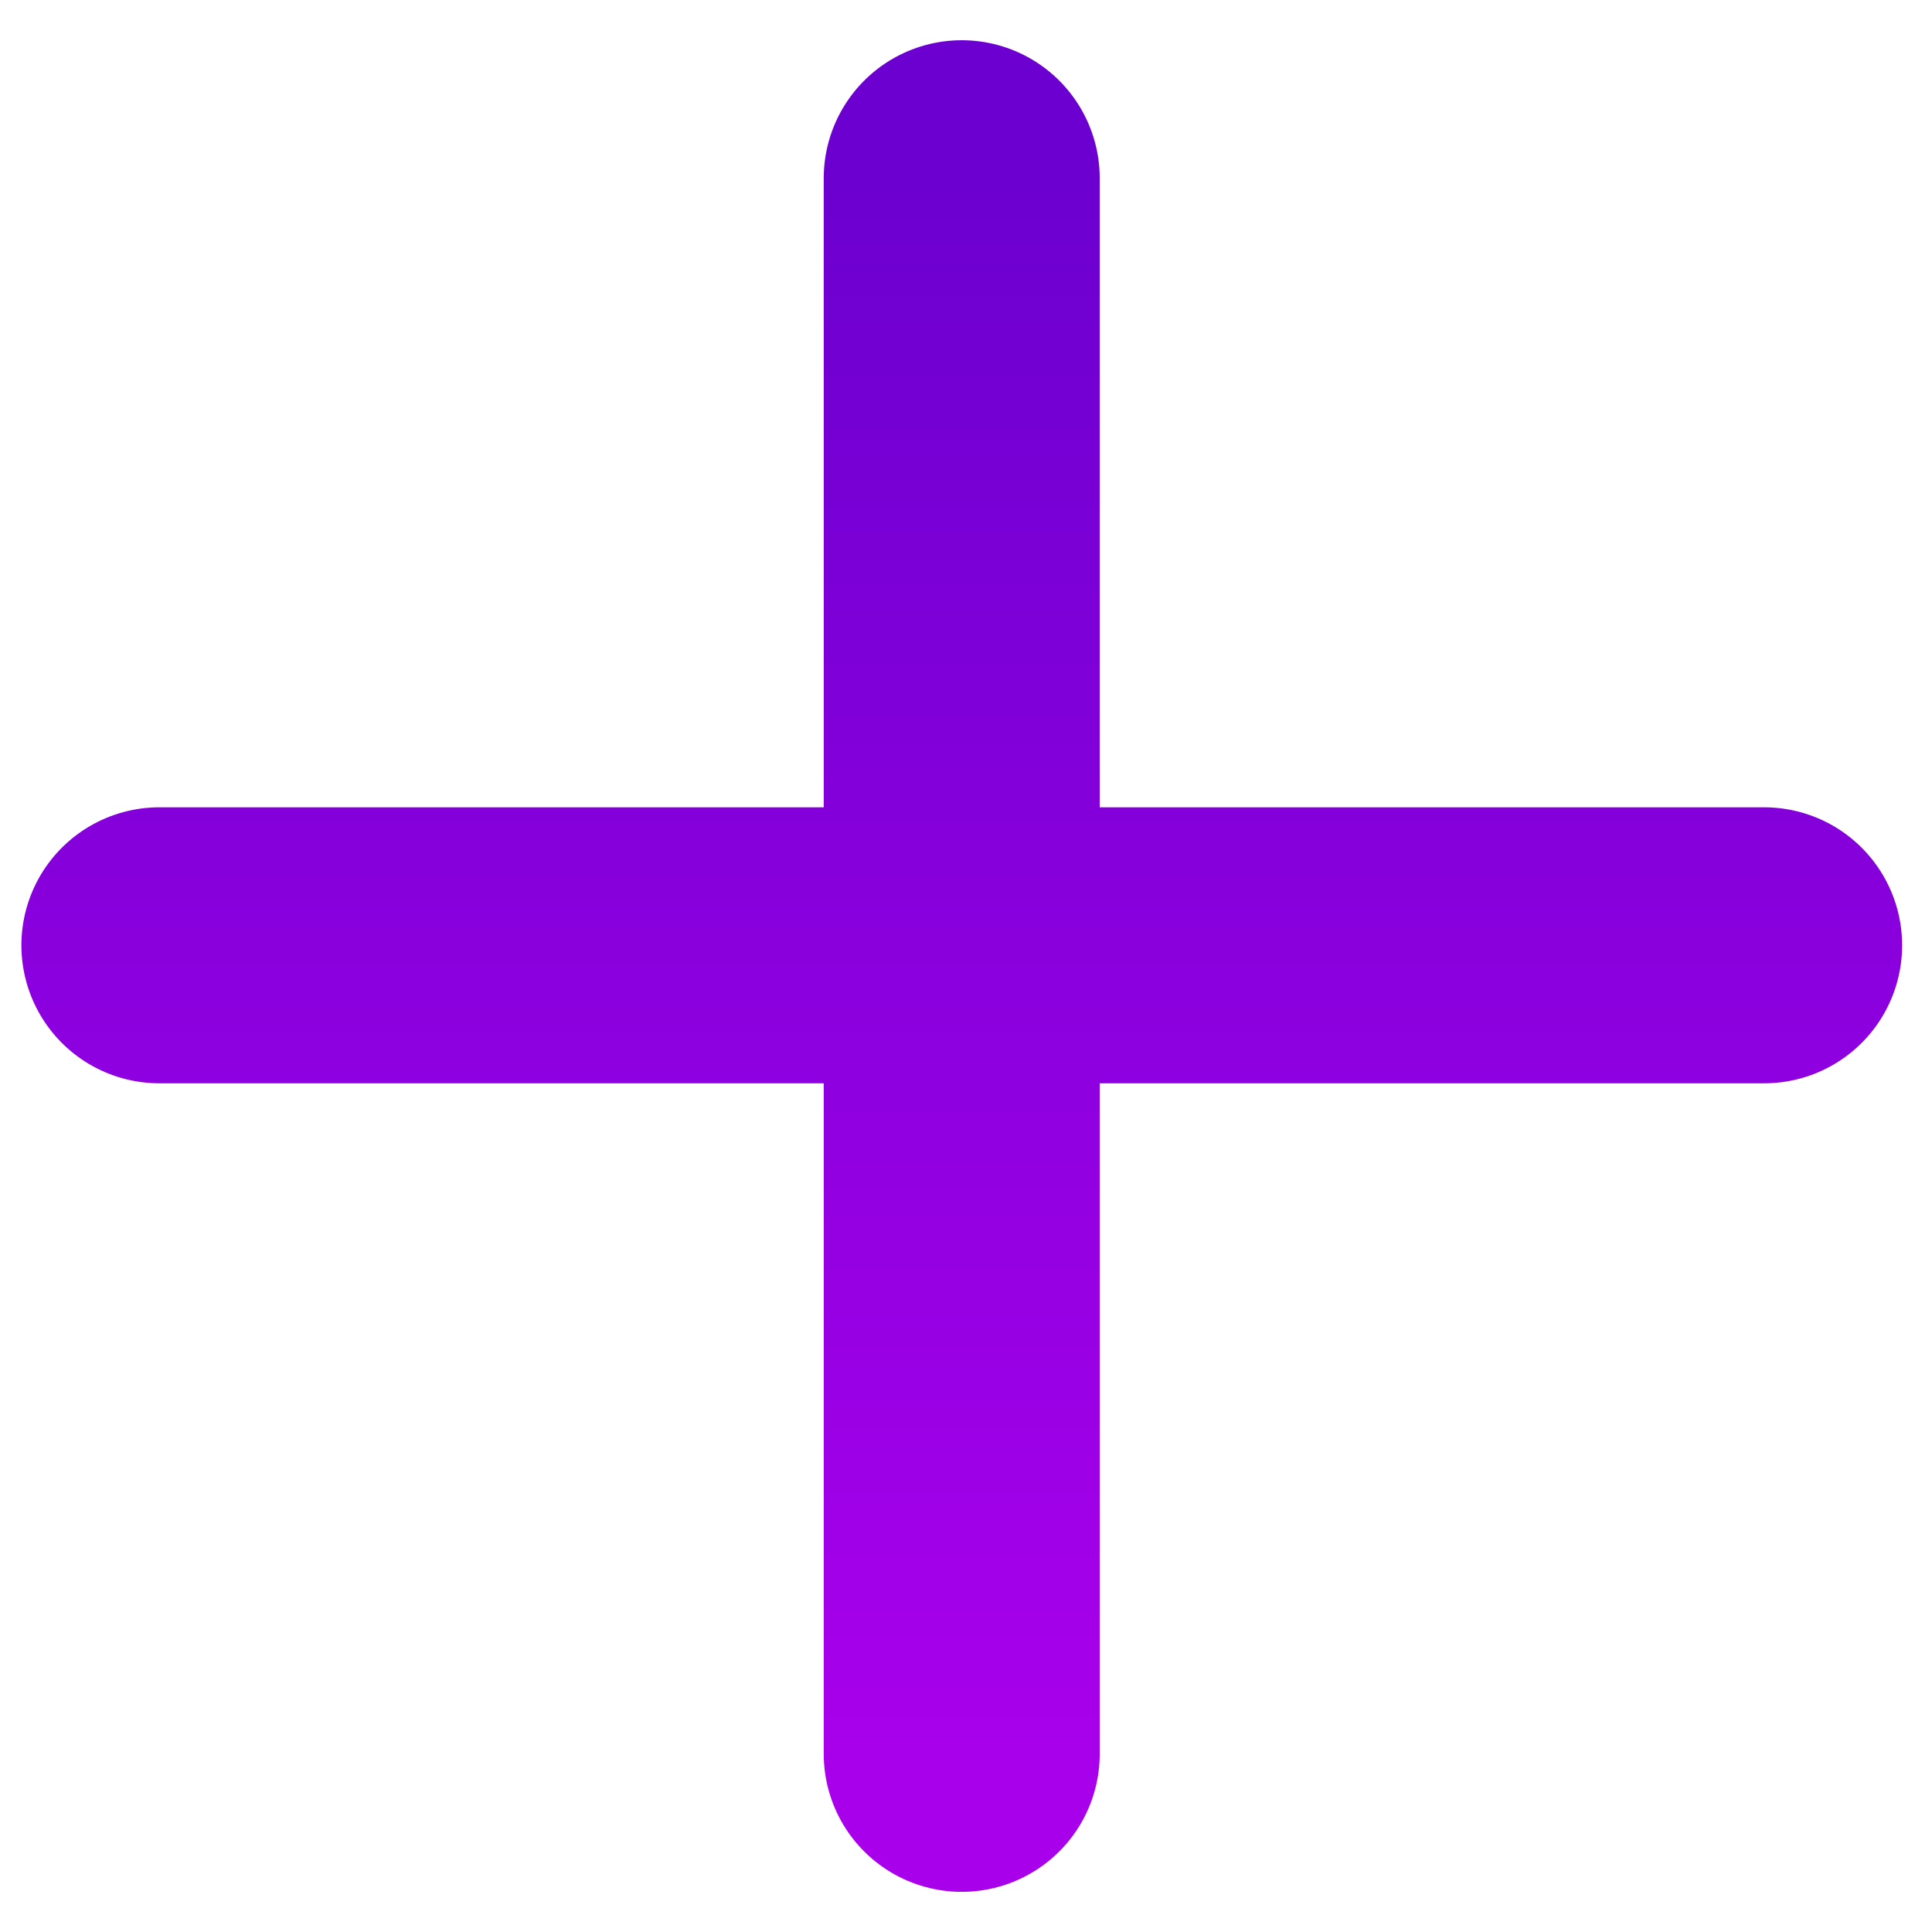
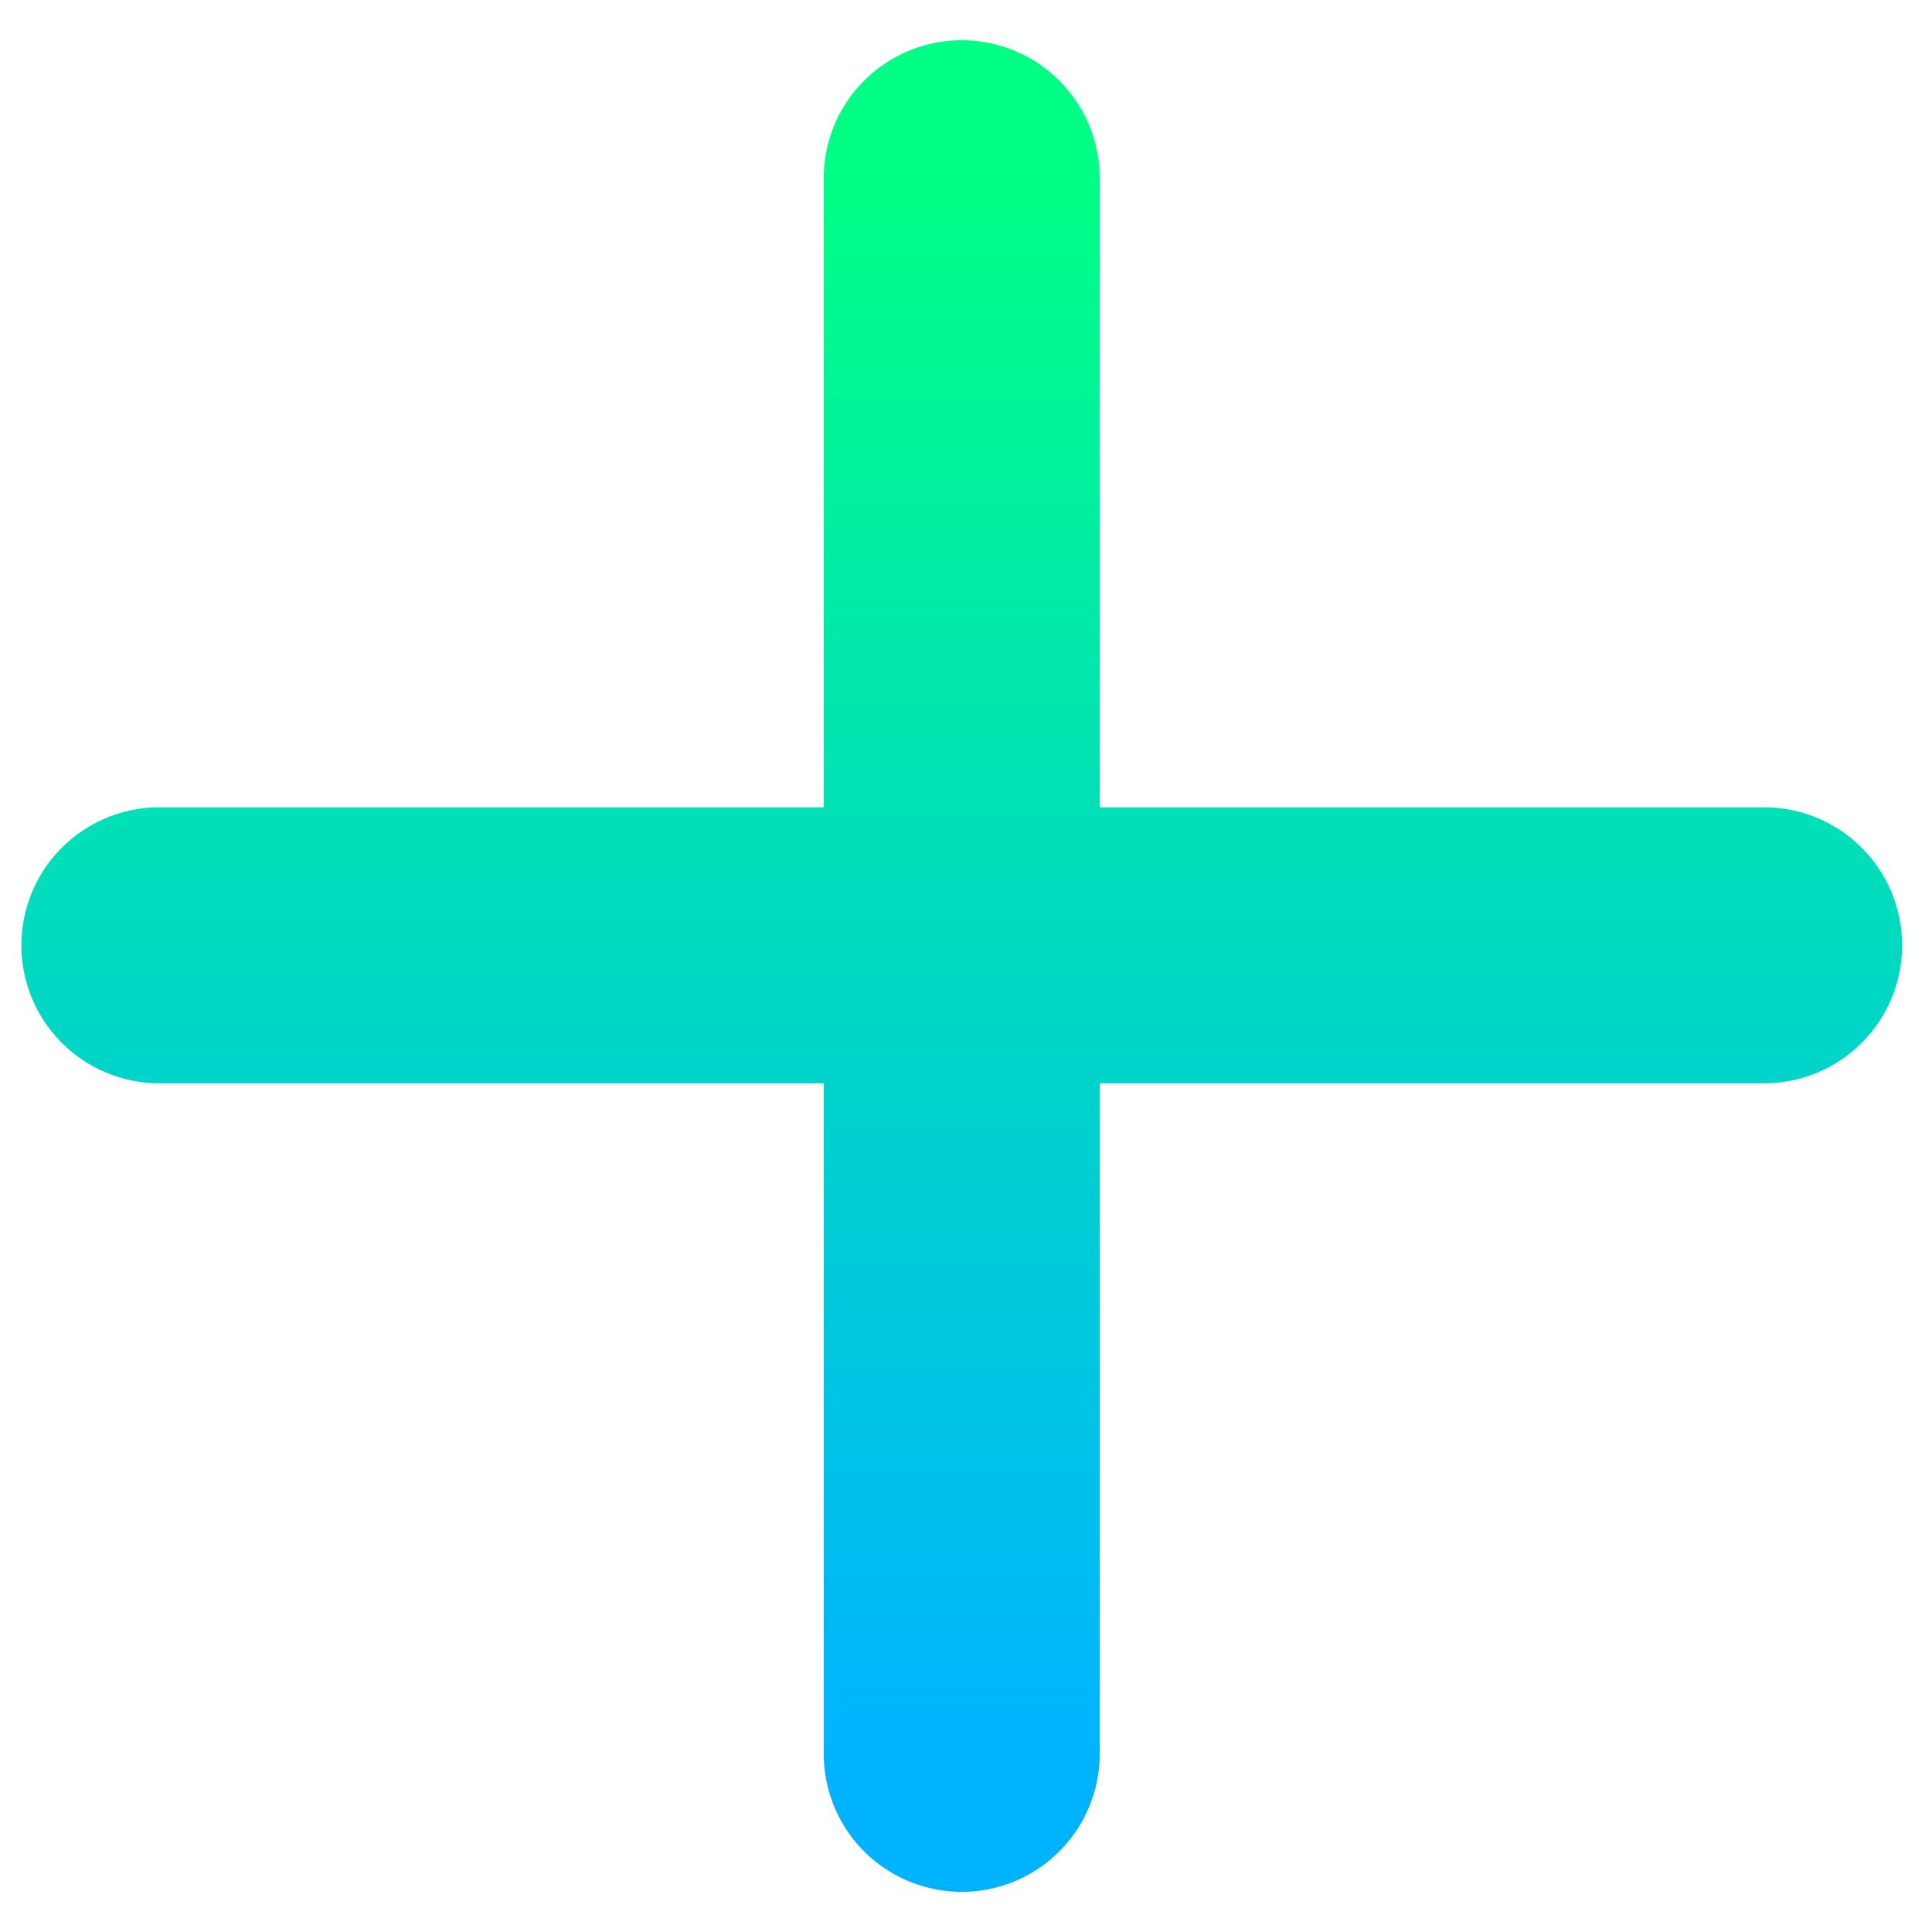
<svg xmlns="http://www.w3.org/2000/svg" width="28" height="28" viewBox="0 0 28 28" fill="none">
  <path d="M2.31 13.7H13.938M25.567 13.7H13.938M13.938 13.7V2.583M13.938 13.7V25.418" stroke="url(#paint0_linear_81_45)" stroke-width="4" stroke-linecap="round" stroke-linejoin="round" />
  <defs>
    <linearGradient id="paint0_linear_81_45" x1="13.938" y1="2.583" x2="13.938" y2="25.418" gradientUnits="userSpaceOnUse">
-       <stop stop-color="#6C00D0" />
-       <stop offset="1" stop-color="#A800EB" />
+       <stop stop-color="#00ff85" />
+       <stop offset="1" stop-color="#00b3ff" />
    </linearGradient>
  </defs>
</svg>
